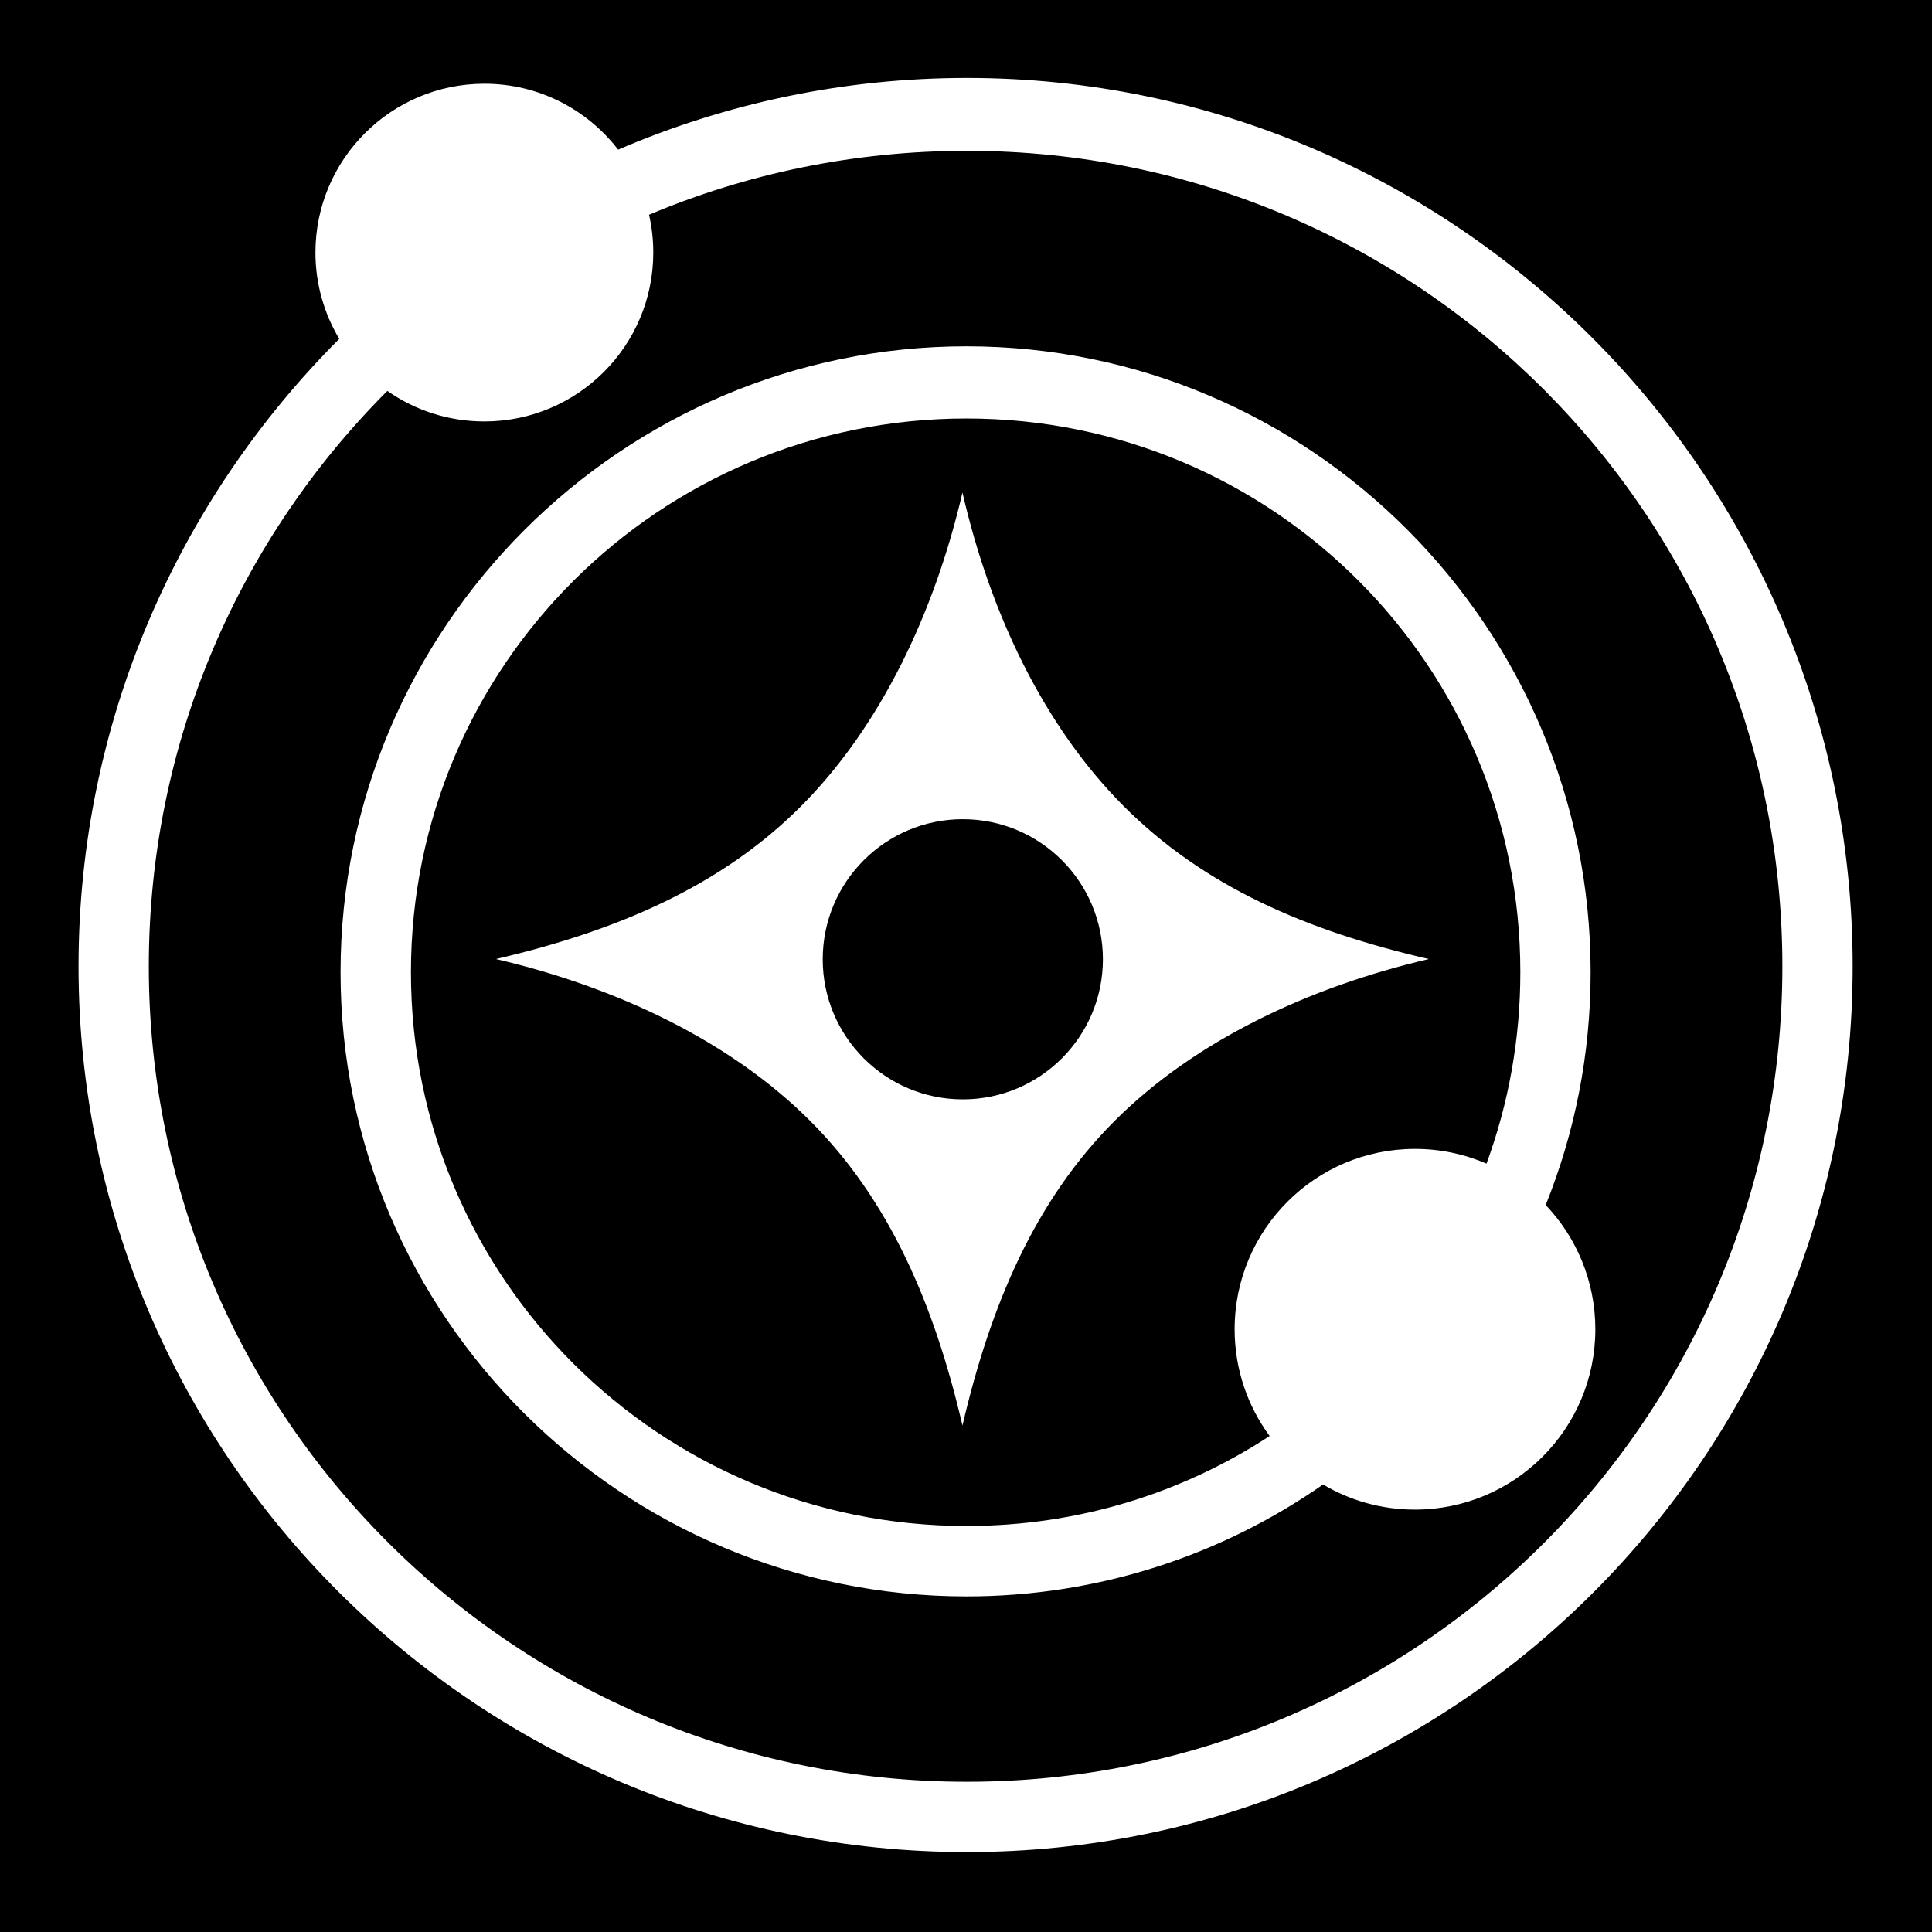
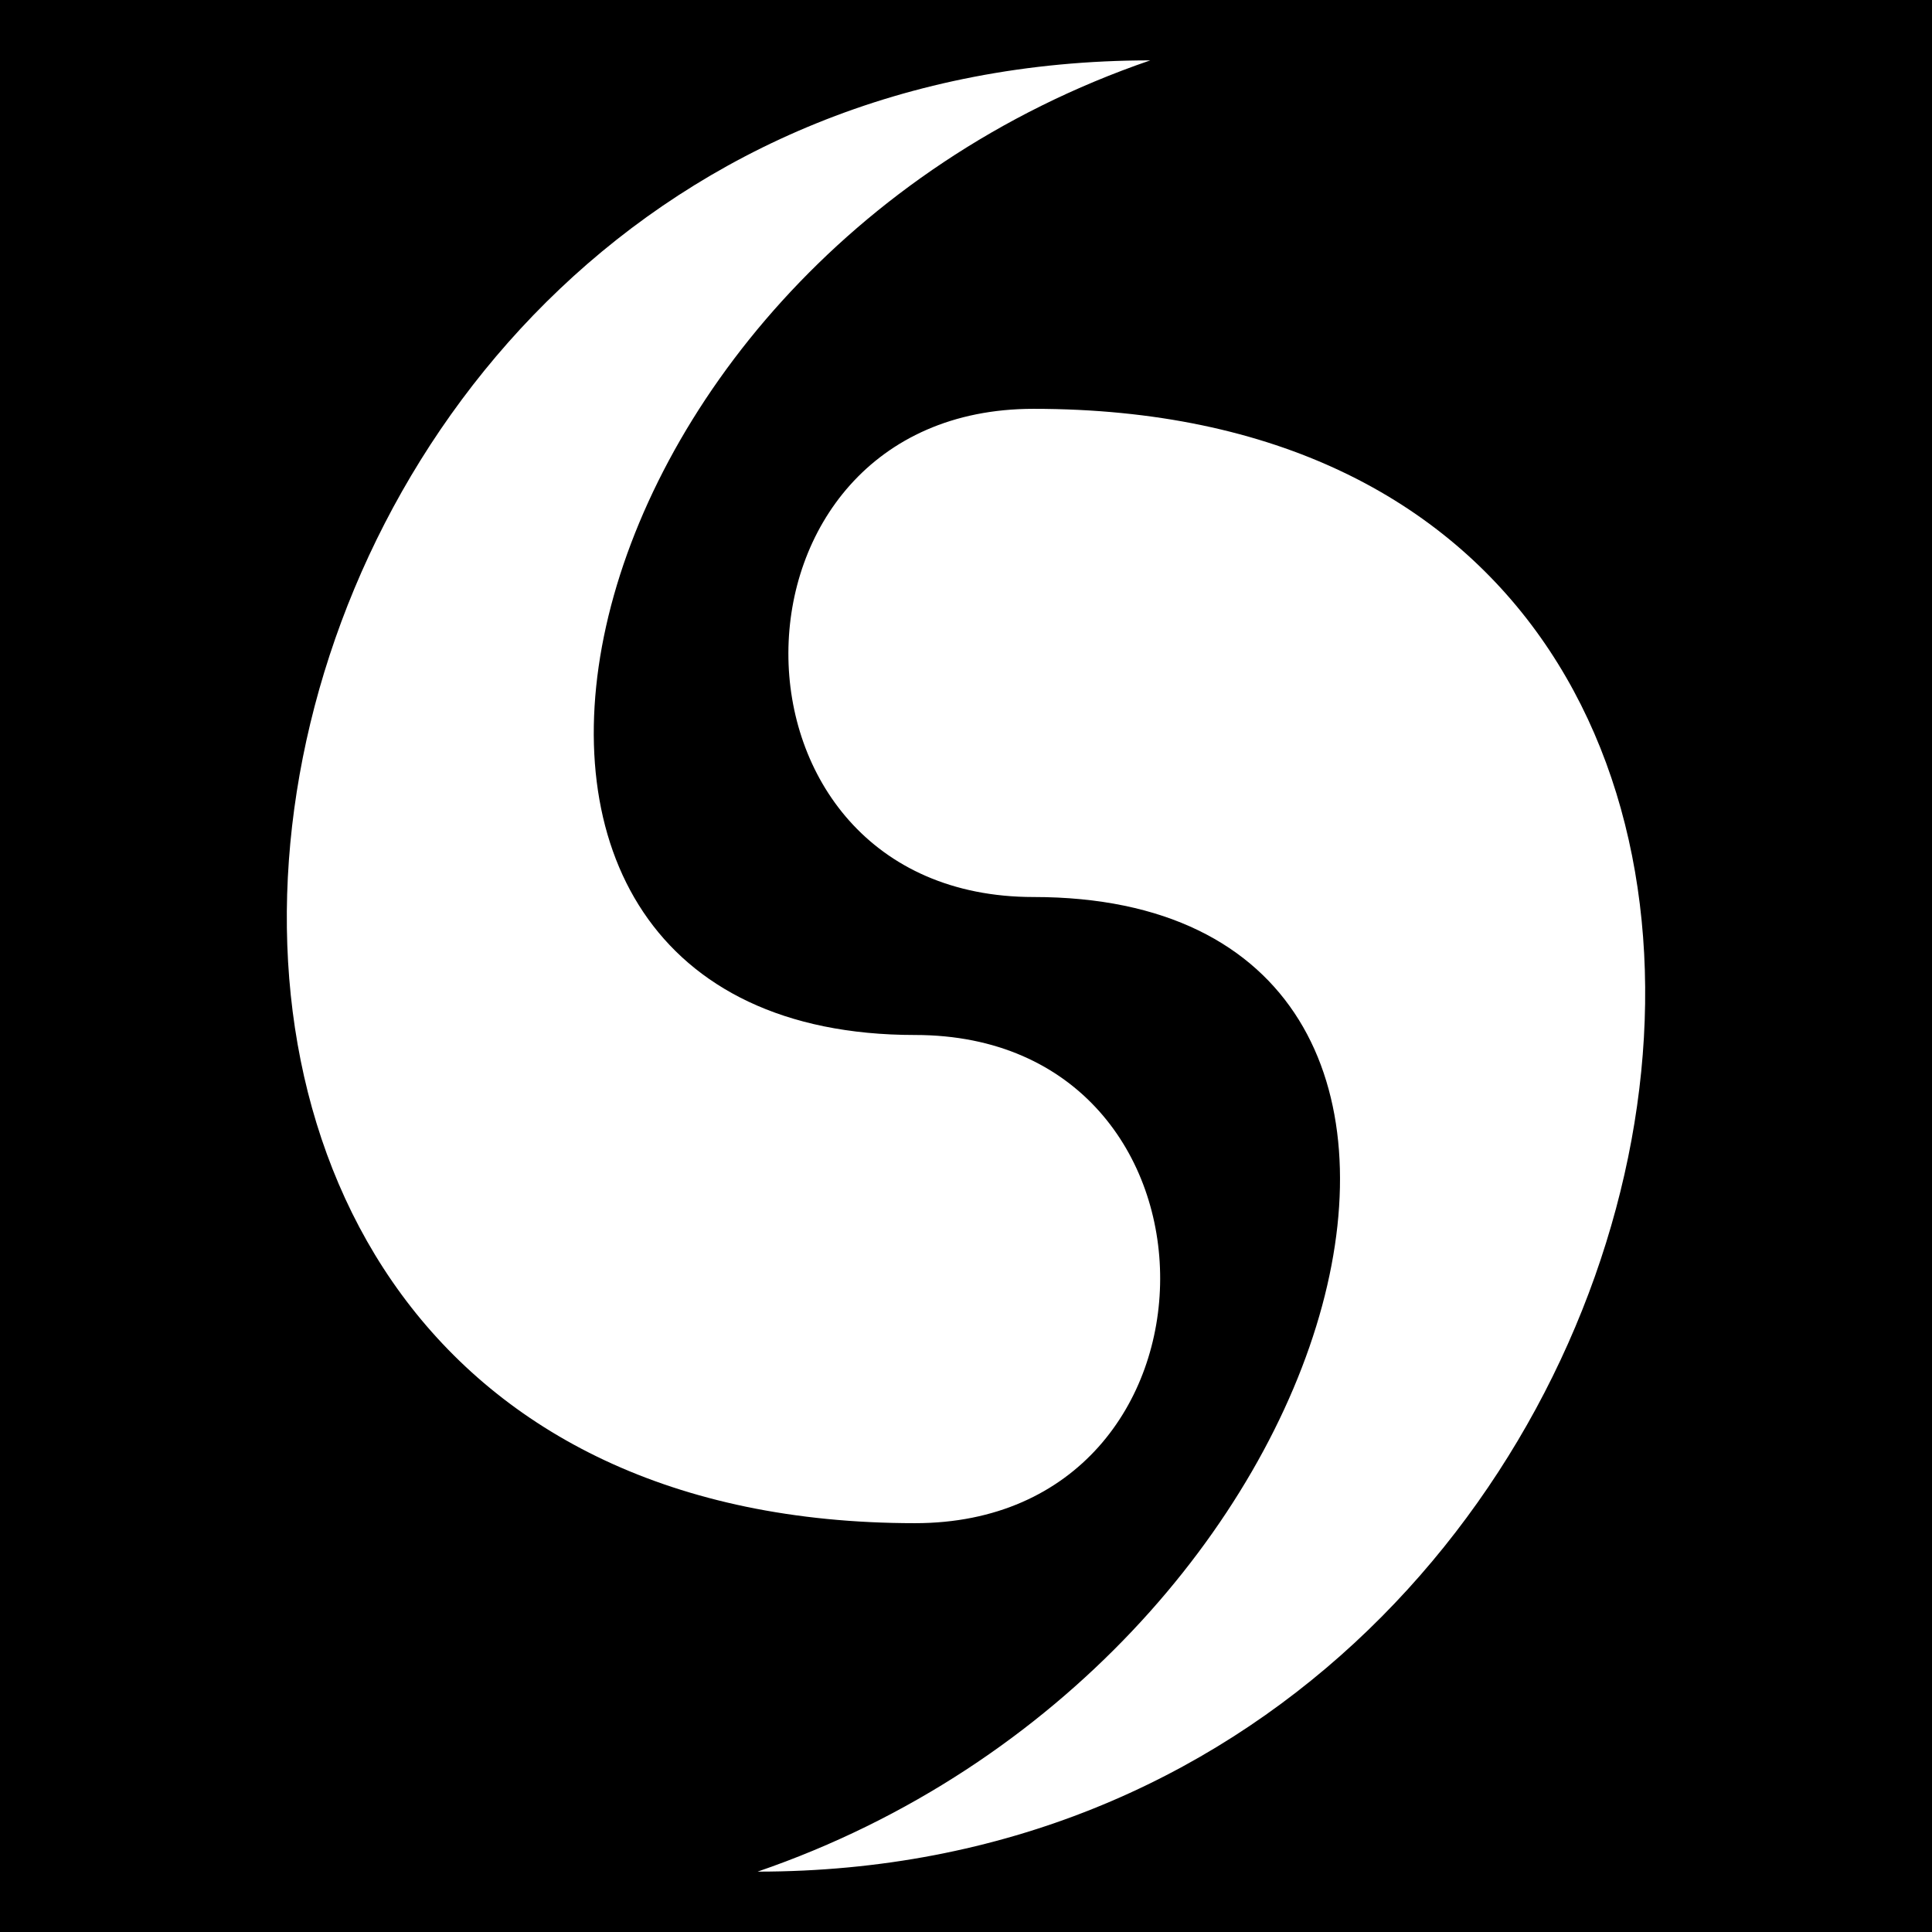
<svg xmlns="http://www.w3.org/2000/svg" viewBox="0 0 512 512">
-   <path d="M0 0h512v512H0z" fill="#000" opacity="1" />
-   <path d="M256.25 20.656c-32.78 0-64.03 6.79-92.438 19-8.182-10.618-20.994-17.468-35.437-17.468-24.716 0-44.78 20.033-44.78 44.75 0 8.356 2.324 16.18 6.31 22.874-42.638 42.655-69.093 101.49-69.093 166.282 0 129.617 105.823 234.72 235.438 234.72 129.615-.002 234.72-105.103 234.72-234.72 0-129.618-105.105-235.438-234.72-235.438zm0 19.313c119.515 0 216.094 96.607 216.094 216.124s-96.58 216.094-216.094 216.094c-119.515 0-216.813-96.577-216.813-216.094 0-59.568 24.176-113.438 63.22-152.5 7.273 5.113 16.15 8.094 25.718 8.094 24.716 0 44.75-20.034 44.75-44.75 0-3.453-.385-6.804-1.125-10.032C197.91 46 226.396 39.97 256.25 39.97zm-.125 51.81c-91.3 0-165.875 74.575-165.875 165.876 0 91.3 74.576 165.406 165.875 165.406 35.12 0 67.708-10.965 94.5-29.656 7.13 4.23 15.45 6.656 24.344 6.656 26.396 0 47.81-21.384 47.81-47.78 0-12.763-5.005-24.366-13.155-32.938 7.677-19.067 11.906-39.884 11.906-61.688 0-91.3-74.106-165.875-165.405-165.875zm0 19.126c81.2 0 146.78 65.55 146.78 146.75 0 17.833-3.172 34.924-8.967 50.72-5.81-2.513-12.237-3.907-18.97-3.907-26.396 0-47.78 21.414-47.78 47.81 0 10.59 3.454 20.362 9.28 28.283-23.065 15.084-50.66 23.843-80.343 23.843-81.2 0-147.22-65.55-147.22-146.75s66.02-146.75 147.22-146.75zm-1.063 19.625c-7.462 31.99-21.767 62.112-42.906 83.25-21.14 21.14-48.73 32.913-80.72 40.376 31.99 7.462 62.112 21.736 83.25 42.875 21.14 21.14 32.914 48.764 40.376 80.75 7.463-31.986 19.204-59.61 40.344-80.75 21.14-21.138 51.262-35.412 83.25-42.874-32.236-7.428-59.455-19.11-80.72-40.375-21.262-21.263-35.446-51.013-42.873-83.25zm.094 86.564c20.498 0 37.125 16.627 37.125 37.125 0 20.496-16.626 37.124-37.124 37.124-20.497 0-37.125-16.628-37.125-37.125 0-20.5 16.63-37.126 37.126-37.126z" fill="#fff" />
+   <path d="M0 0h512v512H0z" fill="#000" stroke="#fff" stroke-width="0" />
+   <path d="M304.833 16c-261.69 0-320.71 387.657-62.343 387.657 86.284 0 86.955-129.375 0-129.375-139.947 0-99.134-202.896 62.343-258.282zm-30.938 92.343c-86.283 0-86.955 129.375 0 129.375 139.95 0 88.353 202.896-73.125 258.282 261.69 0 331.49-387.657 73.125-387.657z" fill="#fff" />
</svg>
